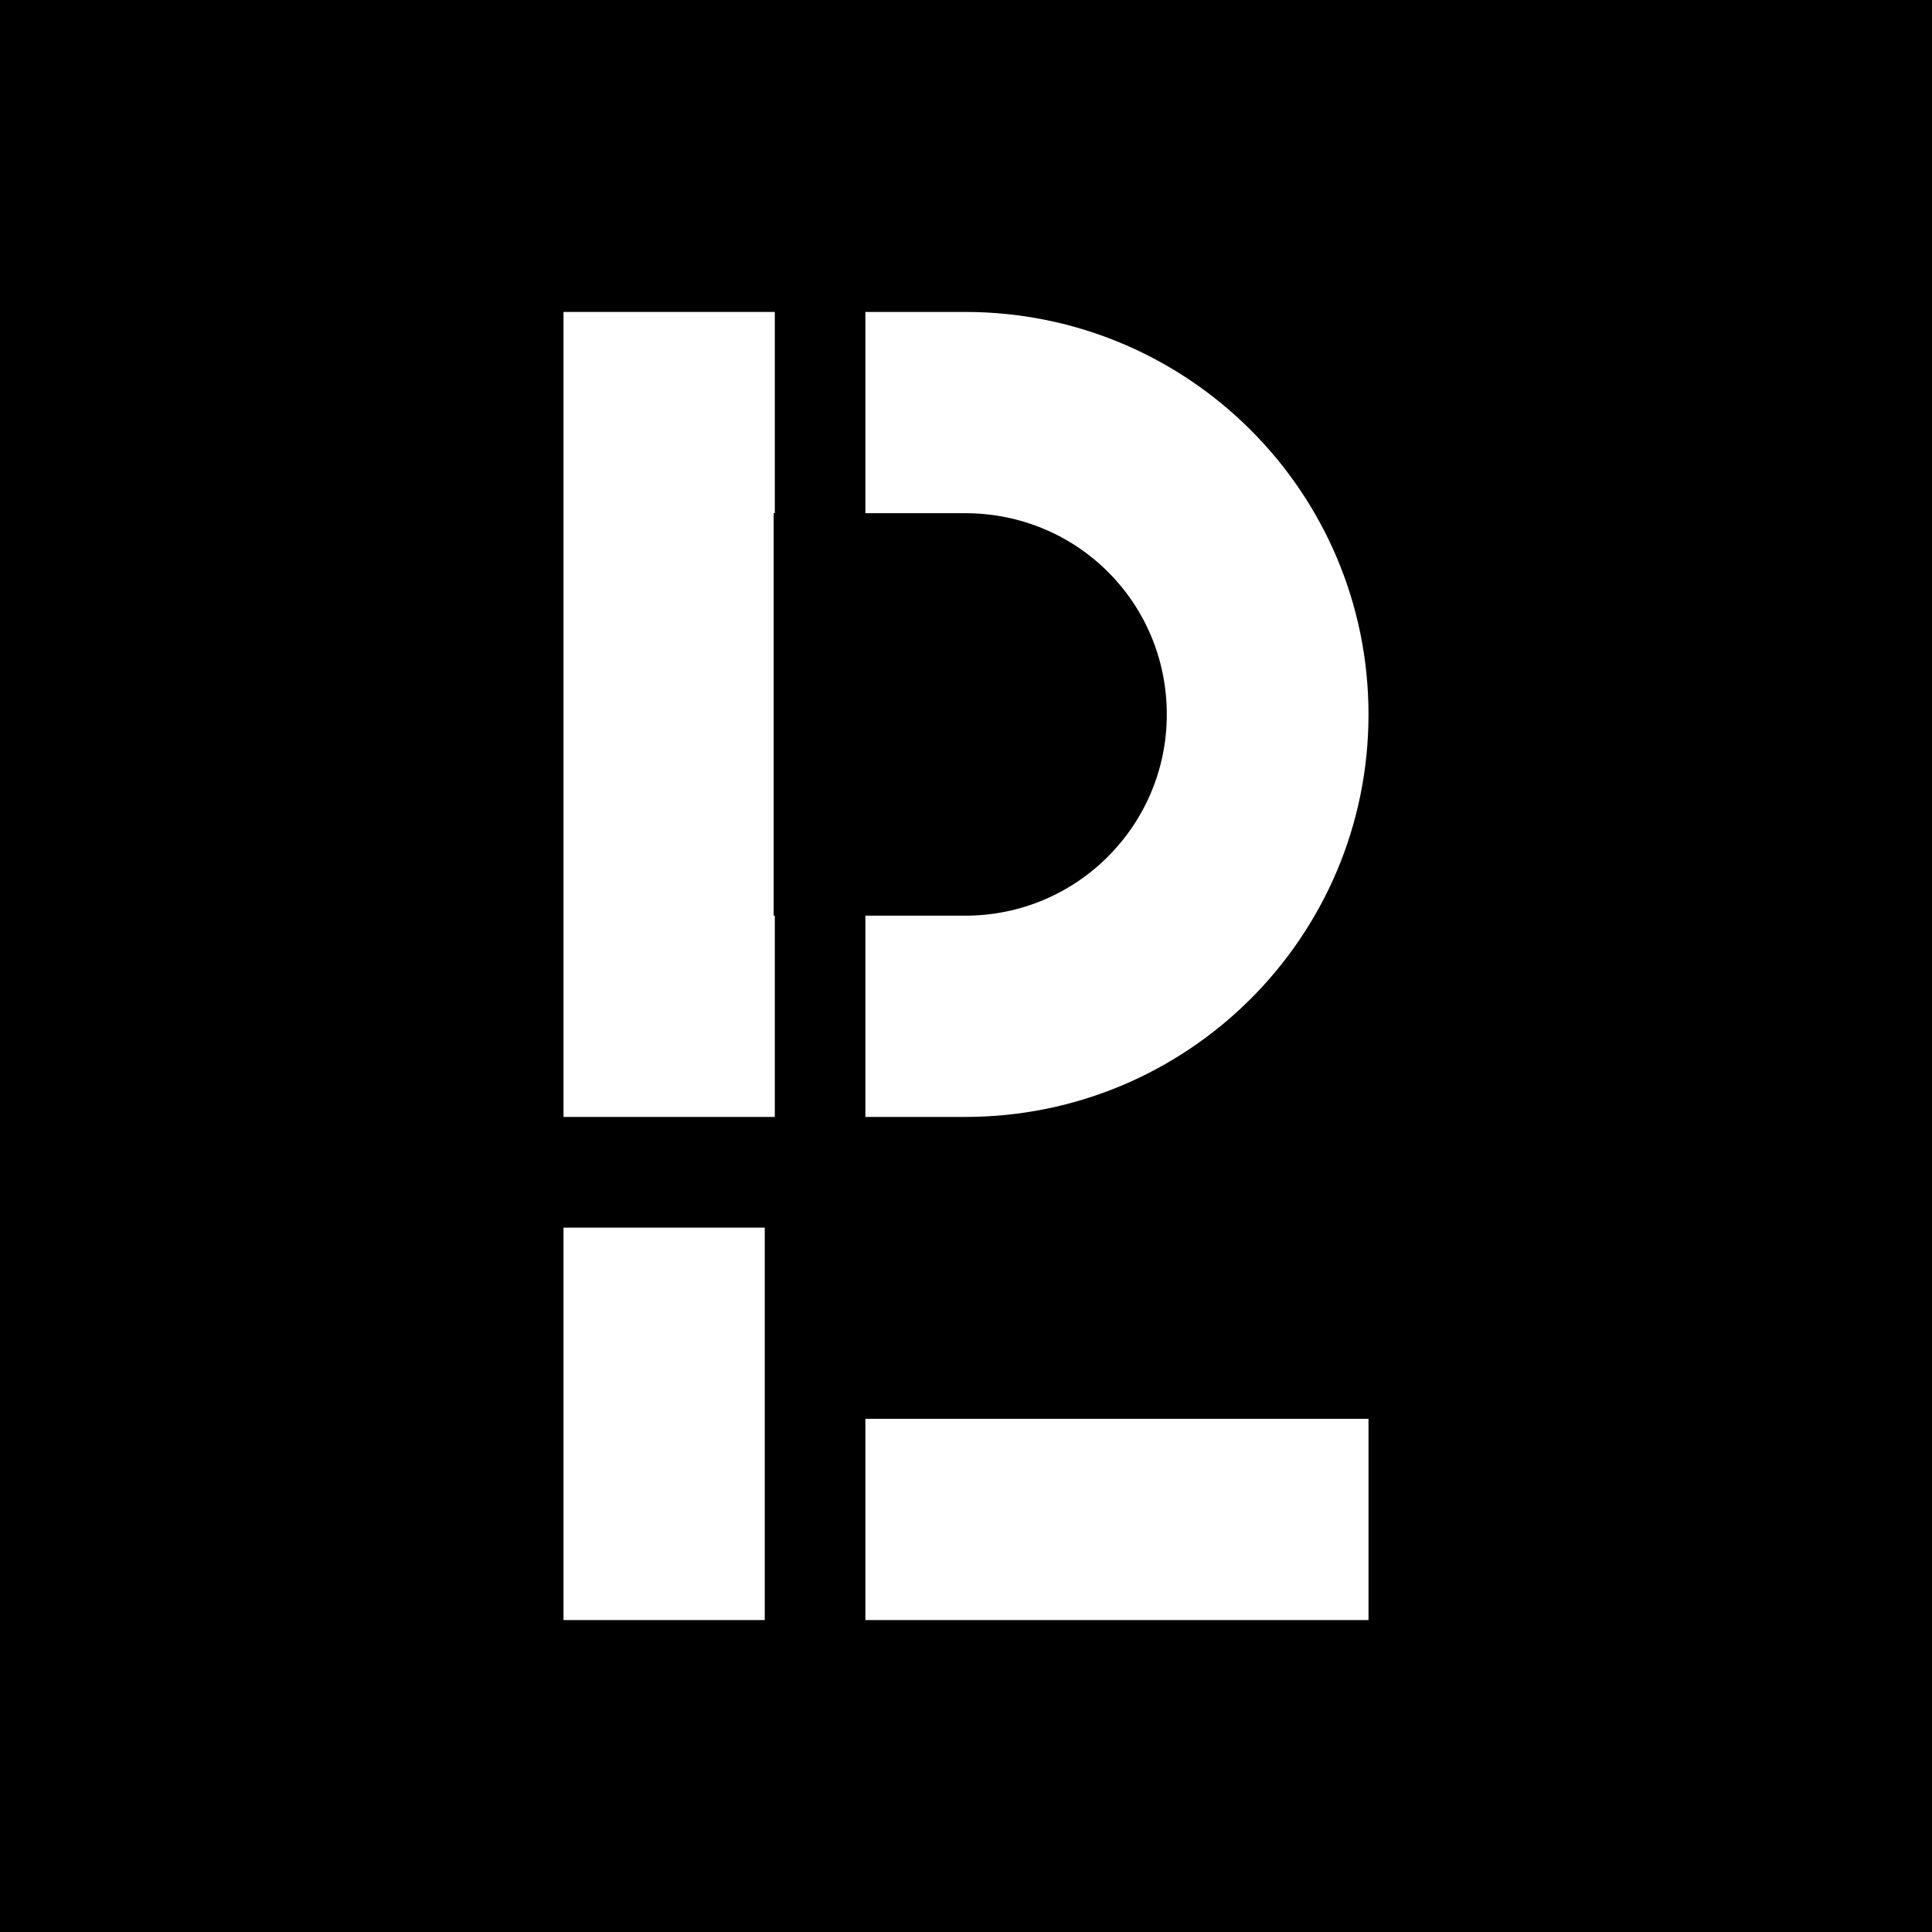
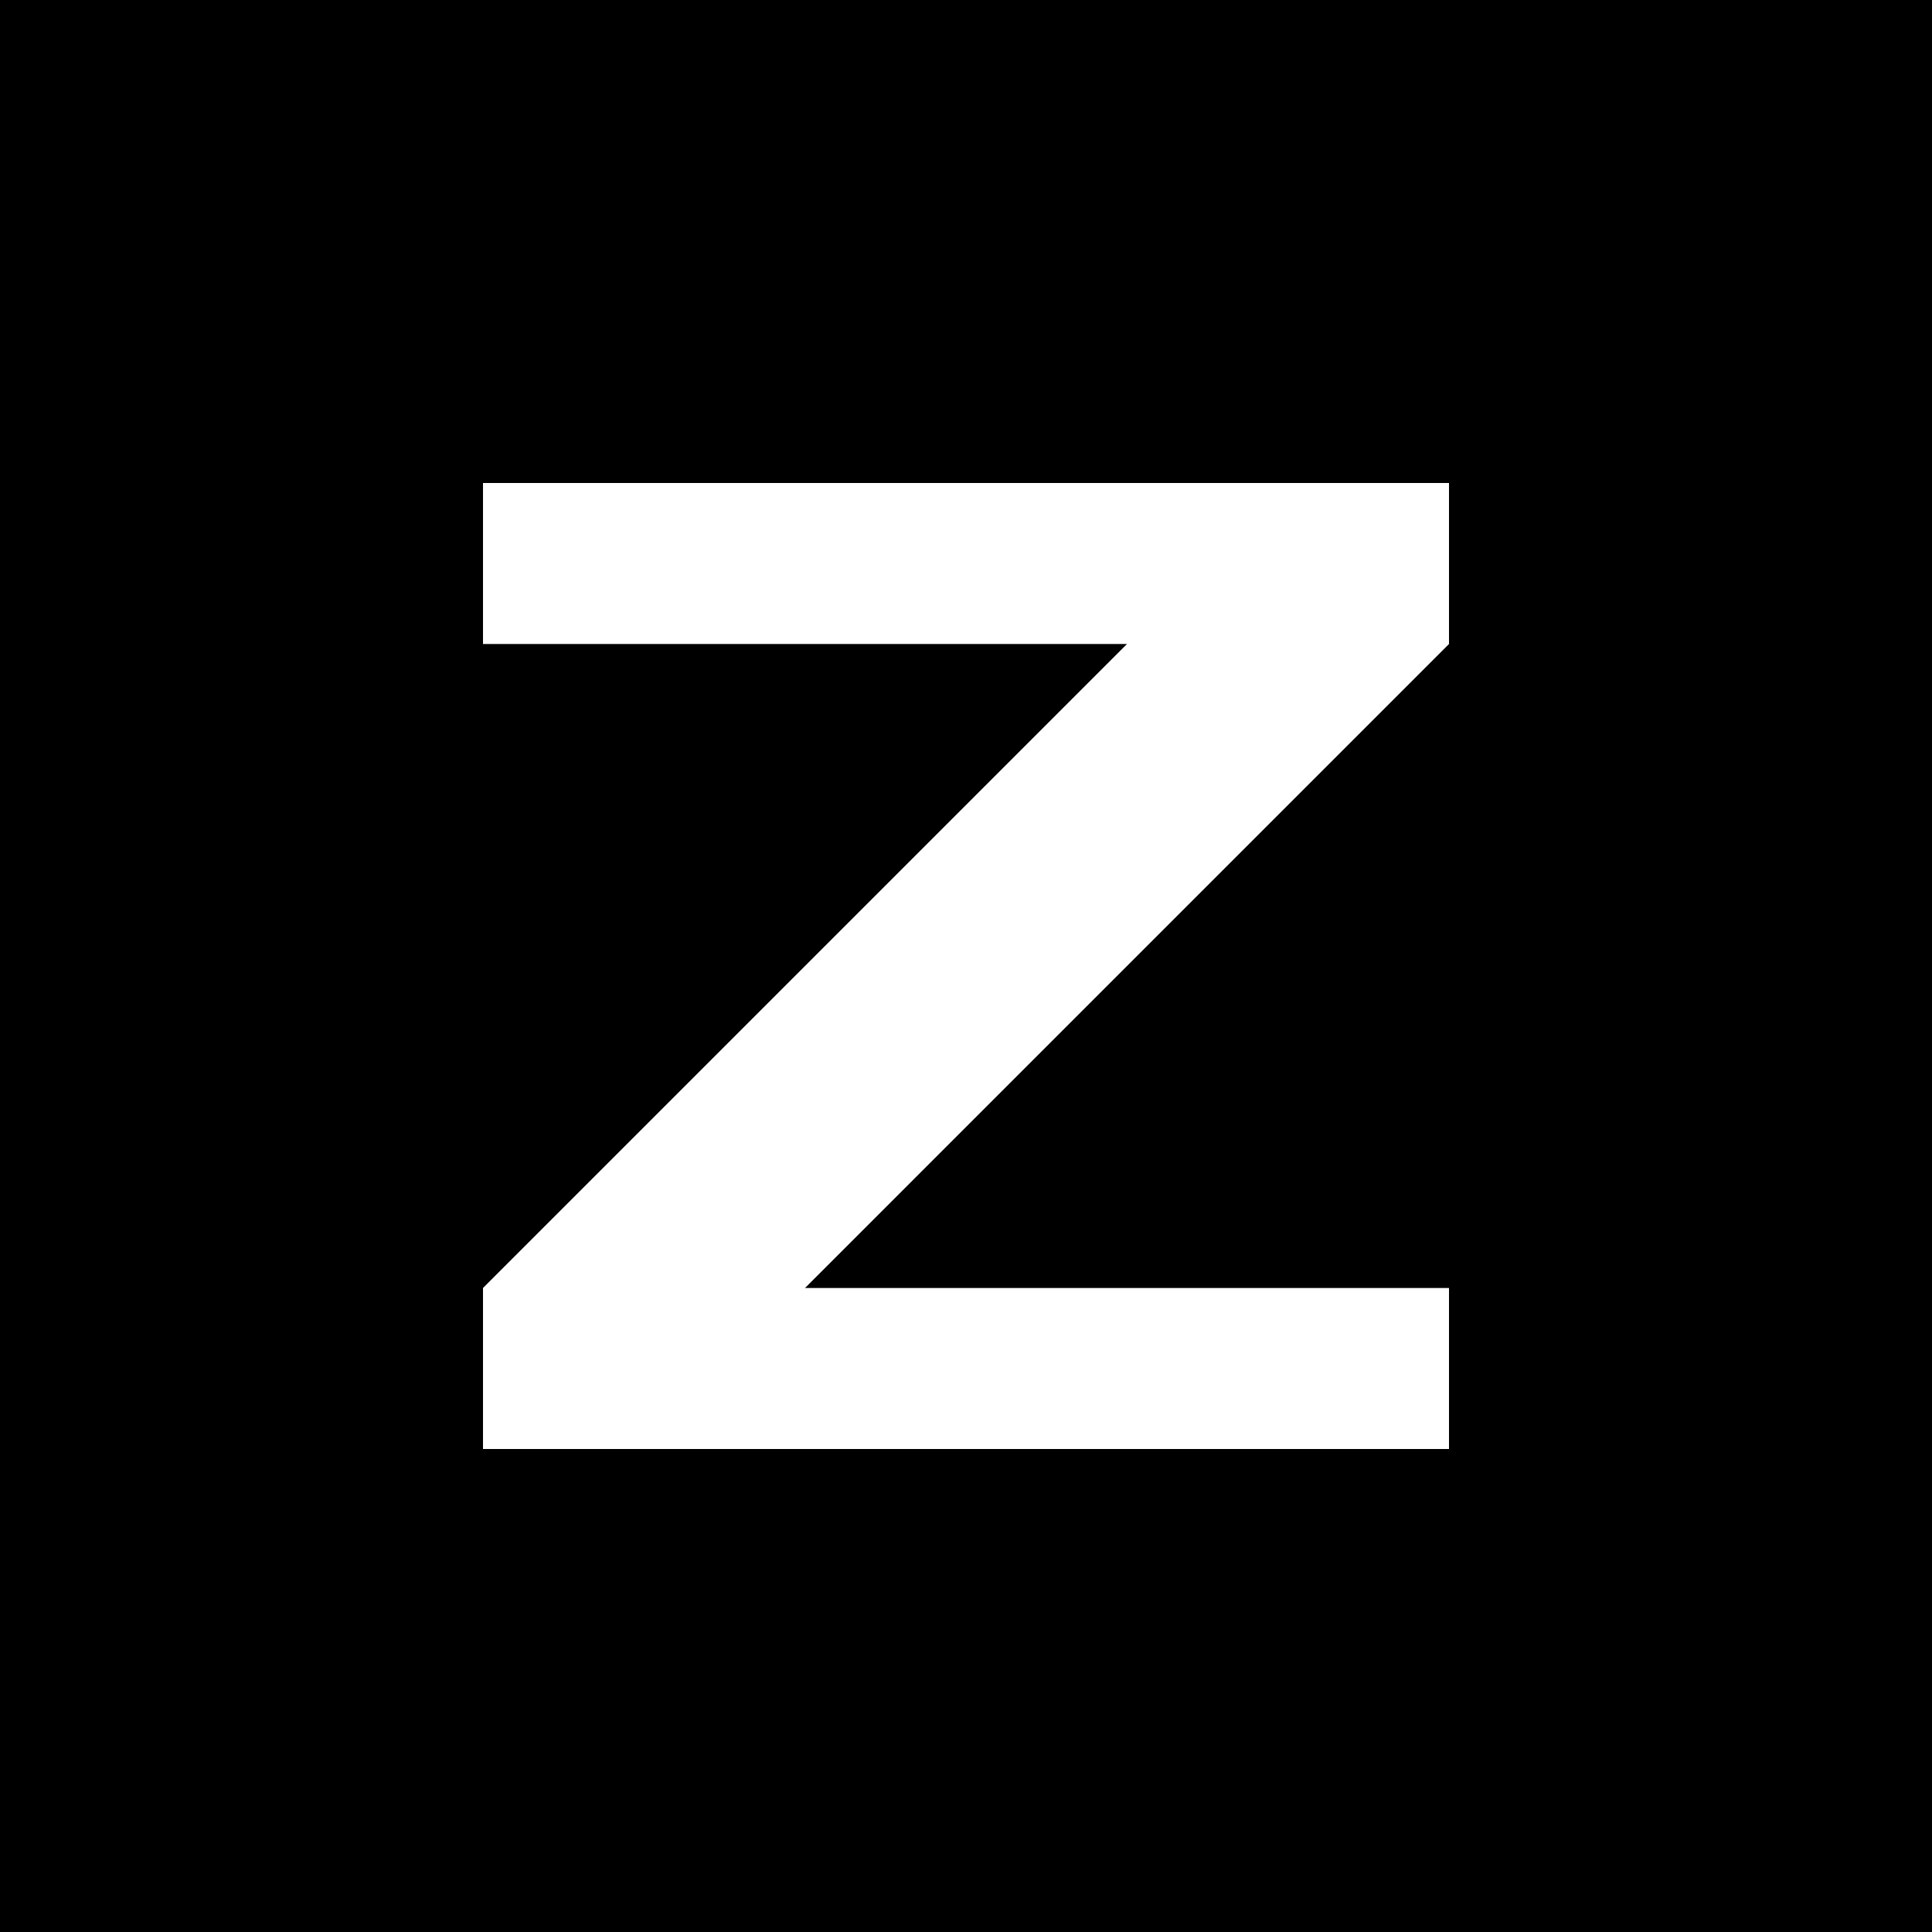
<svg xmlns="http://www.w3.org/2000/svg" width="192" height="192" viewBox="0 0 192 192" fill="none">
-   <g clip-path="url(#clip0_602_8)">
-     <path d="M192 0H0V192H192V0Z" fill="black" />
-     <path d="M136 161H86V141H136V161Z" fill="white" />
-     <path d="M77 91H76.884V51H77V31H56V111H77V91Z" fill="white" />
-     <path d="M95.911 31H86V51H95.911C107.047 51 115.955 59.889 115.955 71C115.955 82 107.047 91 95.911 91H86V111H95.911C118.071 111 136 93.111 136 71C136 48.889 118.071 31 95.911 31Z" fill="white" />
-     <path d="M56 122V161H76V122H56Z" fill="white" />
-   </g>
-   <defs>
-     <clipPath id="clip0_602_8">
-       <rect width="192" height="192" fill="white" />
-     </clipPath>
-   </defs>
+   <rect width="192" height="192" fill="black" />
+   <path d="M48 48H144V64H80L144 128V144H48V128H112L48 64V48Z" transform="scale(-1,1) translate(-192,0)" fill="white" />
</svg>
